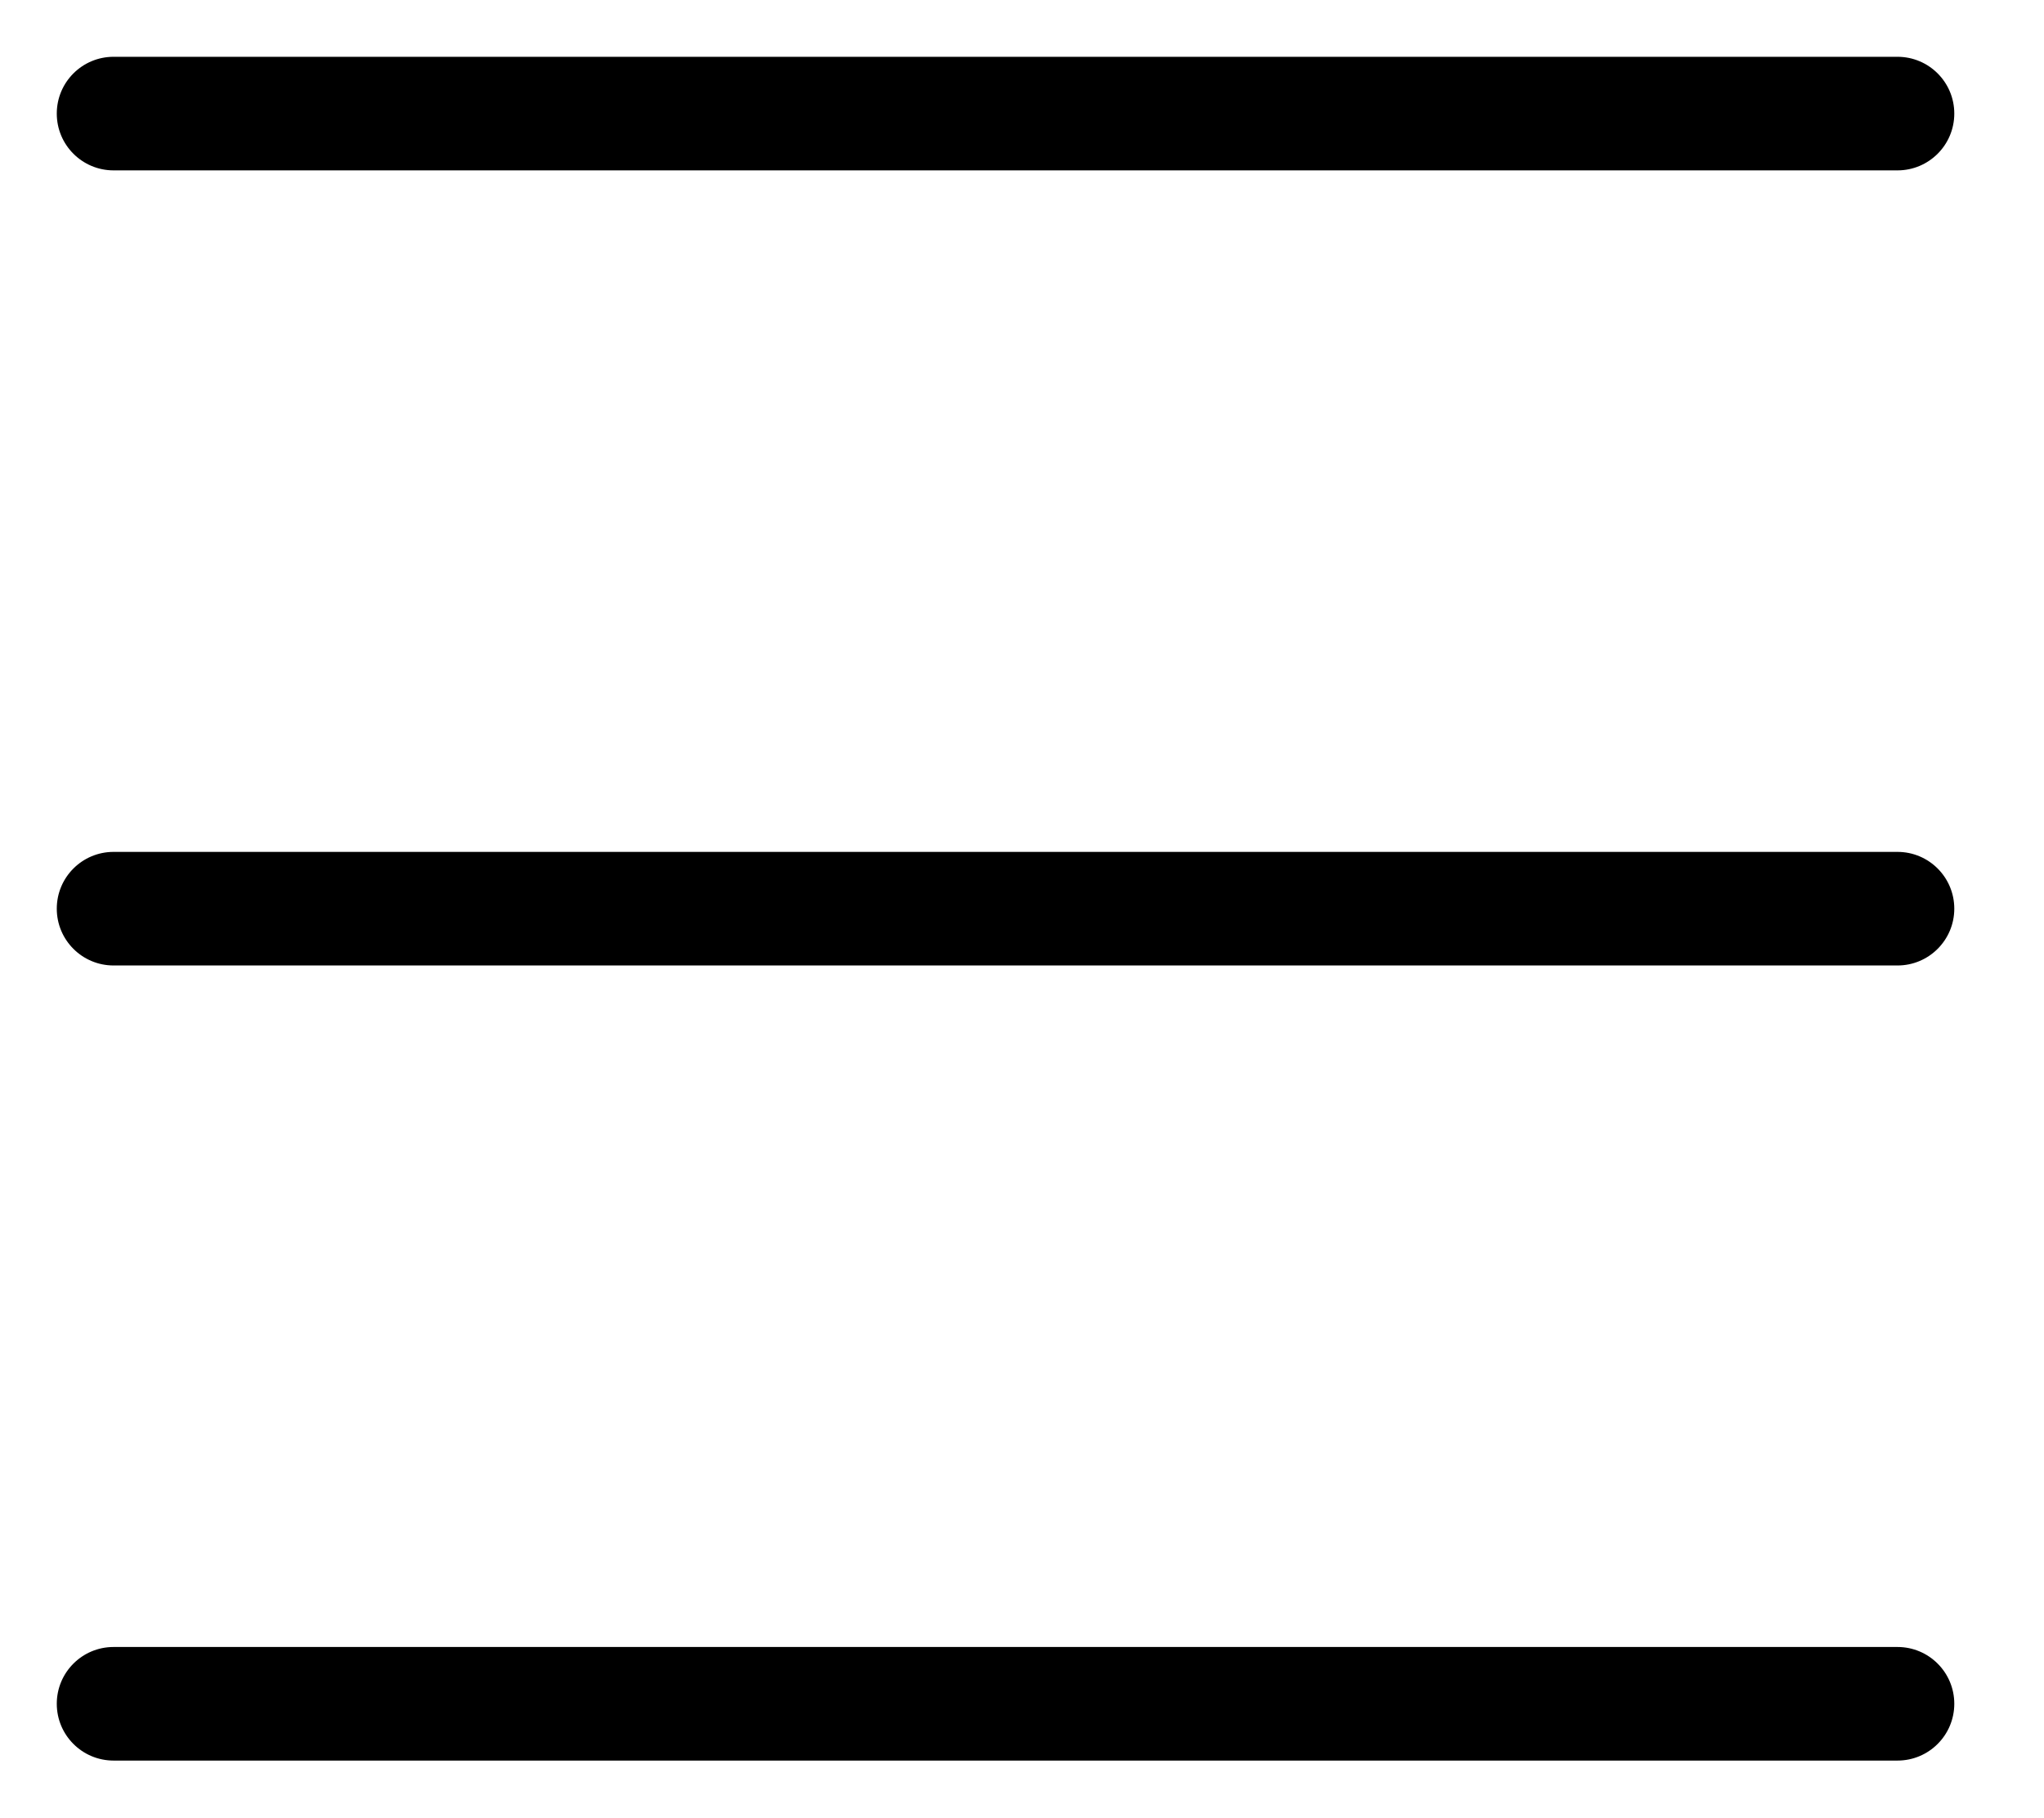
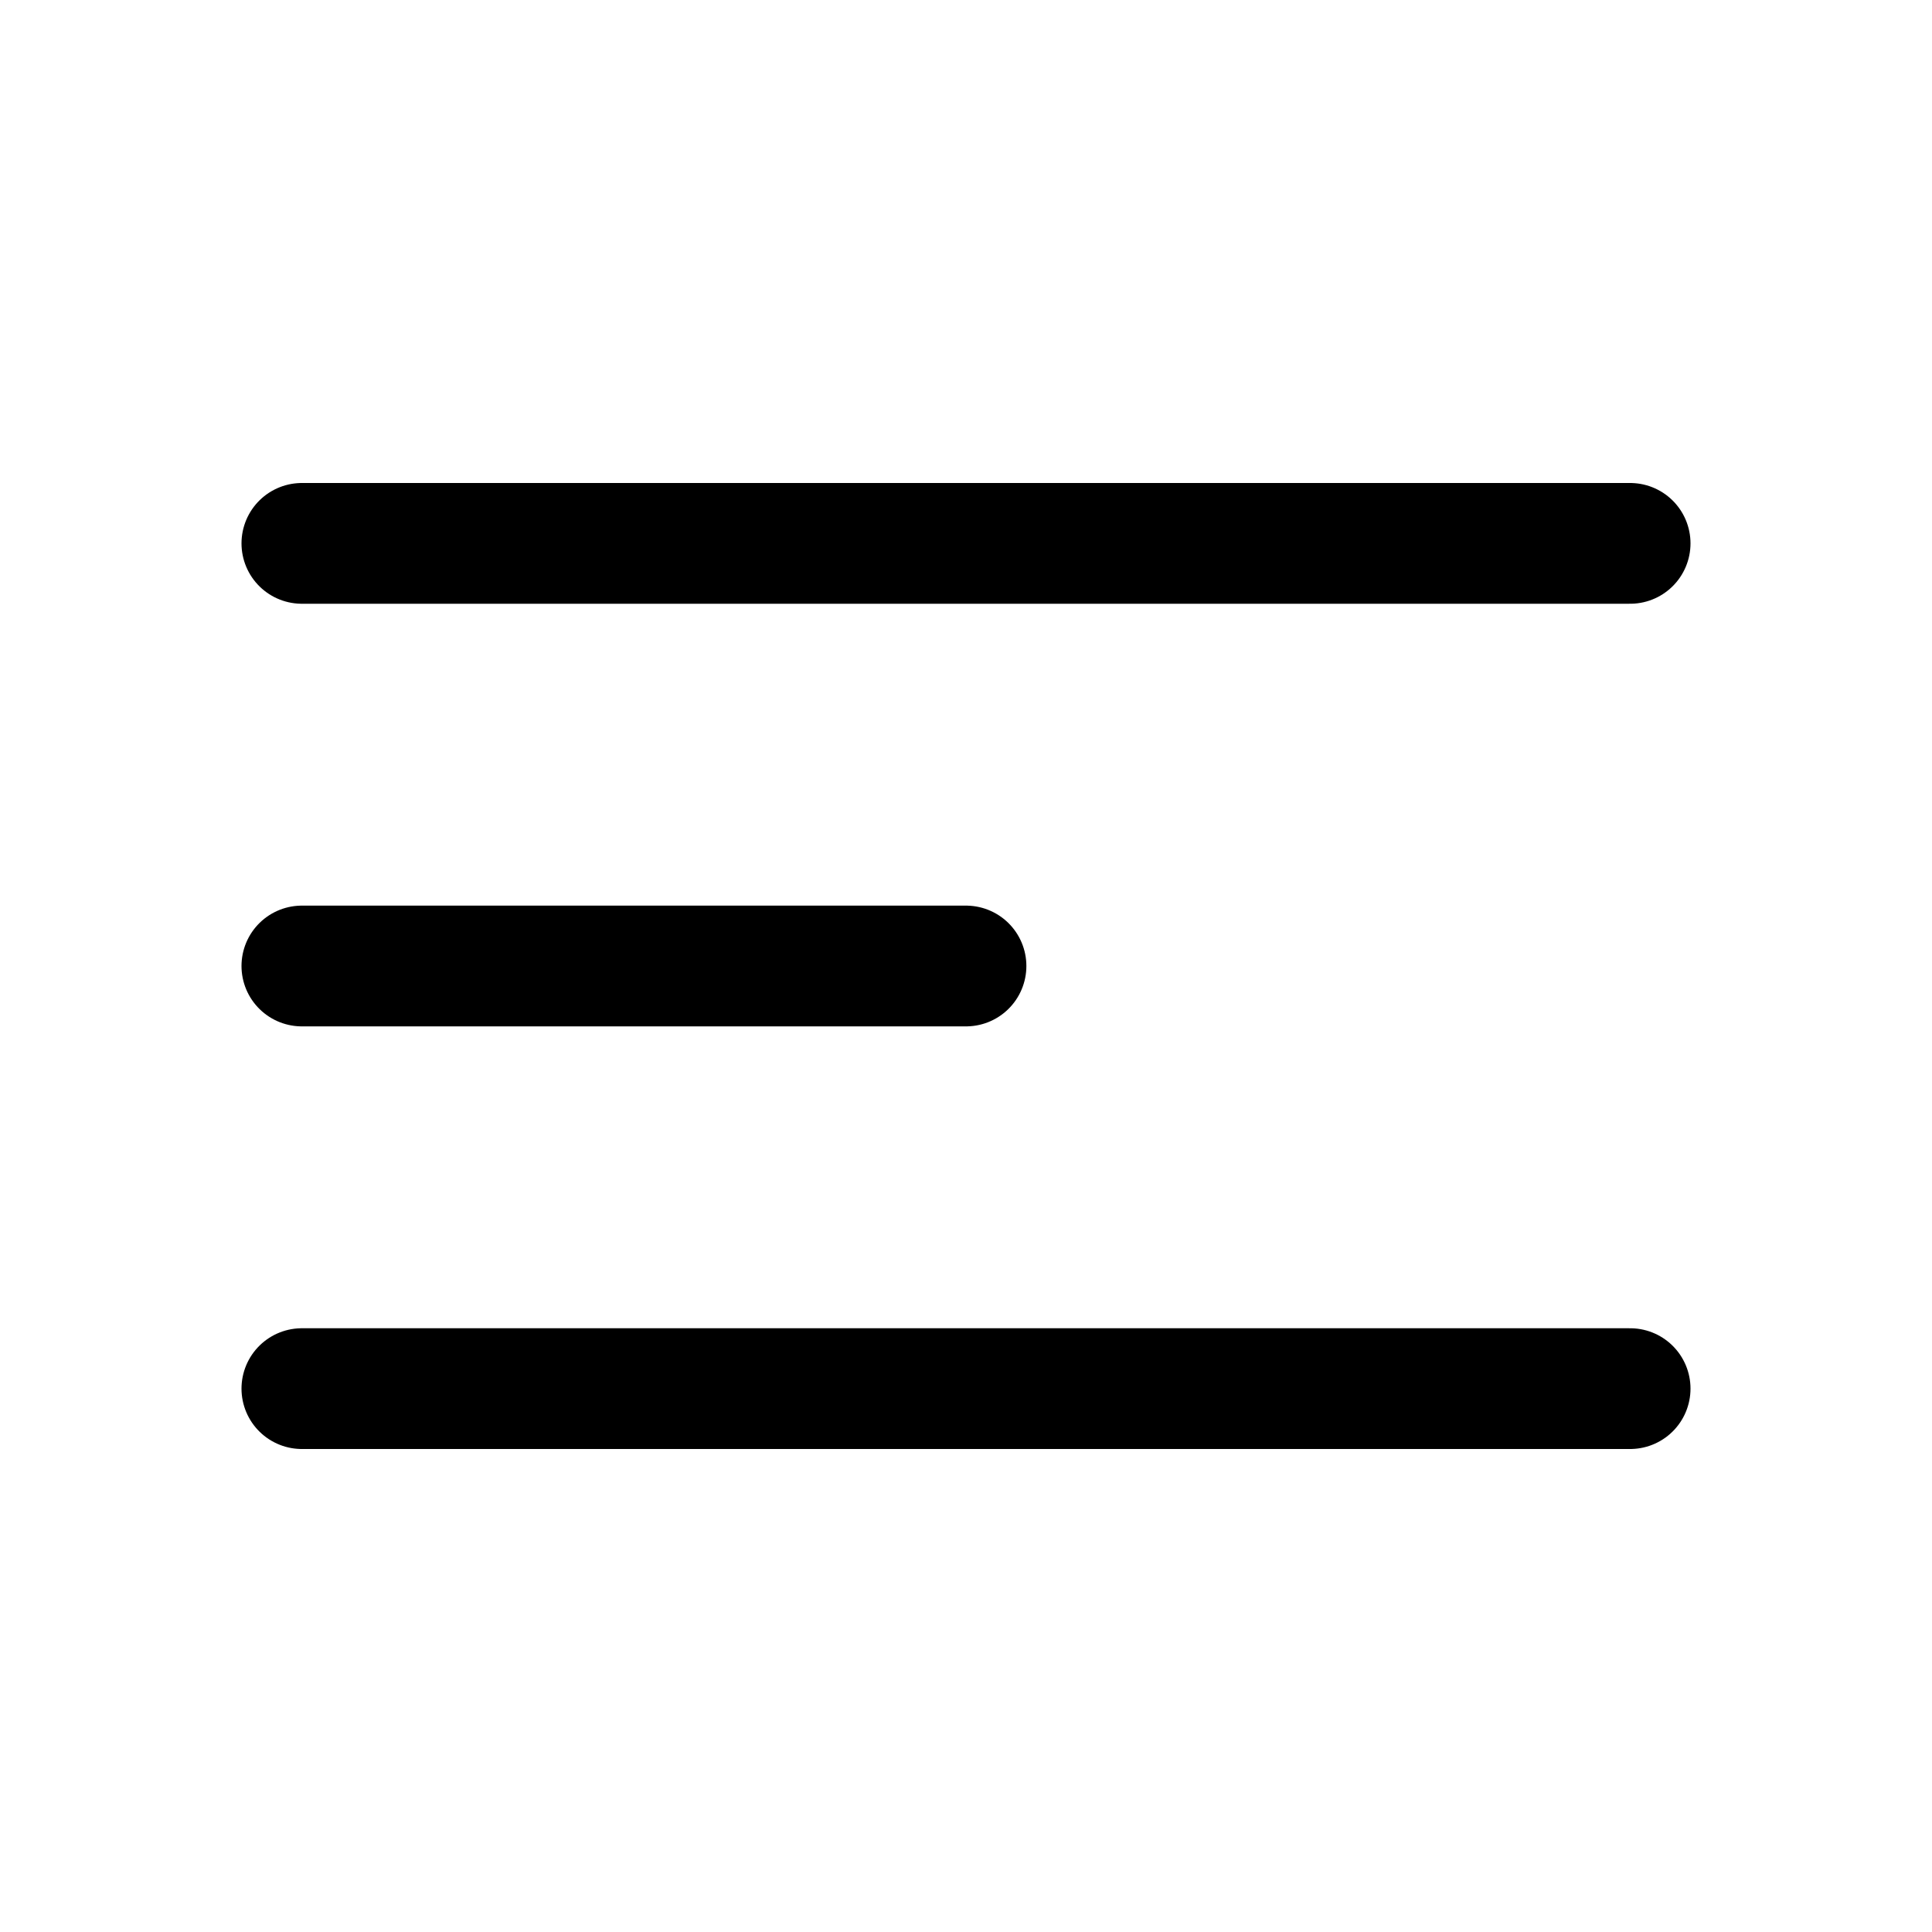
- <svg xmlns="http://www.w3.org/2000/svg" fill="none" class="icon icon-hamburger" viewBox="0 0 18 16">
-   <path fill="currentColor" d="M1 .5a.5.5 0 1 0 0 1h15.71a.5.5 0 0 0 0-1zM.5 8a.5.5 0 0 1 .5-.5h15.71a.5.5 0 0 1 0 1H1A.5.5 0 0 1 .5 8m0 7a.5.5 0 0 1 .5-.5h15.71a.5.5 0 0 1 0 1H1a.5.5 0 0 1-.5-.5" />
+ <svg xmlns="http://www.w3.org/2000/svg" fill="none" viewBox="0 0 24 24" stroke-width="1.5" stroke="currentColor" class="size-6 icon icon-hamburger">
+   <path stroke-linecap="round" stroke-linejoin="round" d="M3.75 6.75h16.5M3.75 12H12m-8.25 5.25h16.5" />
</svg>
